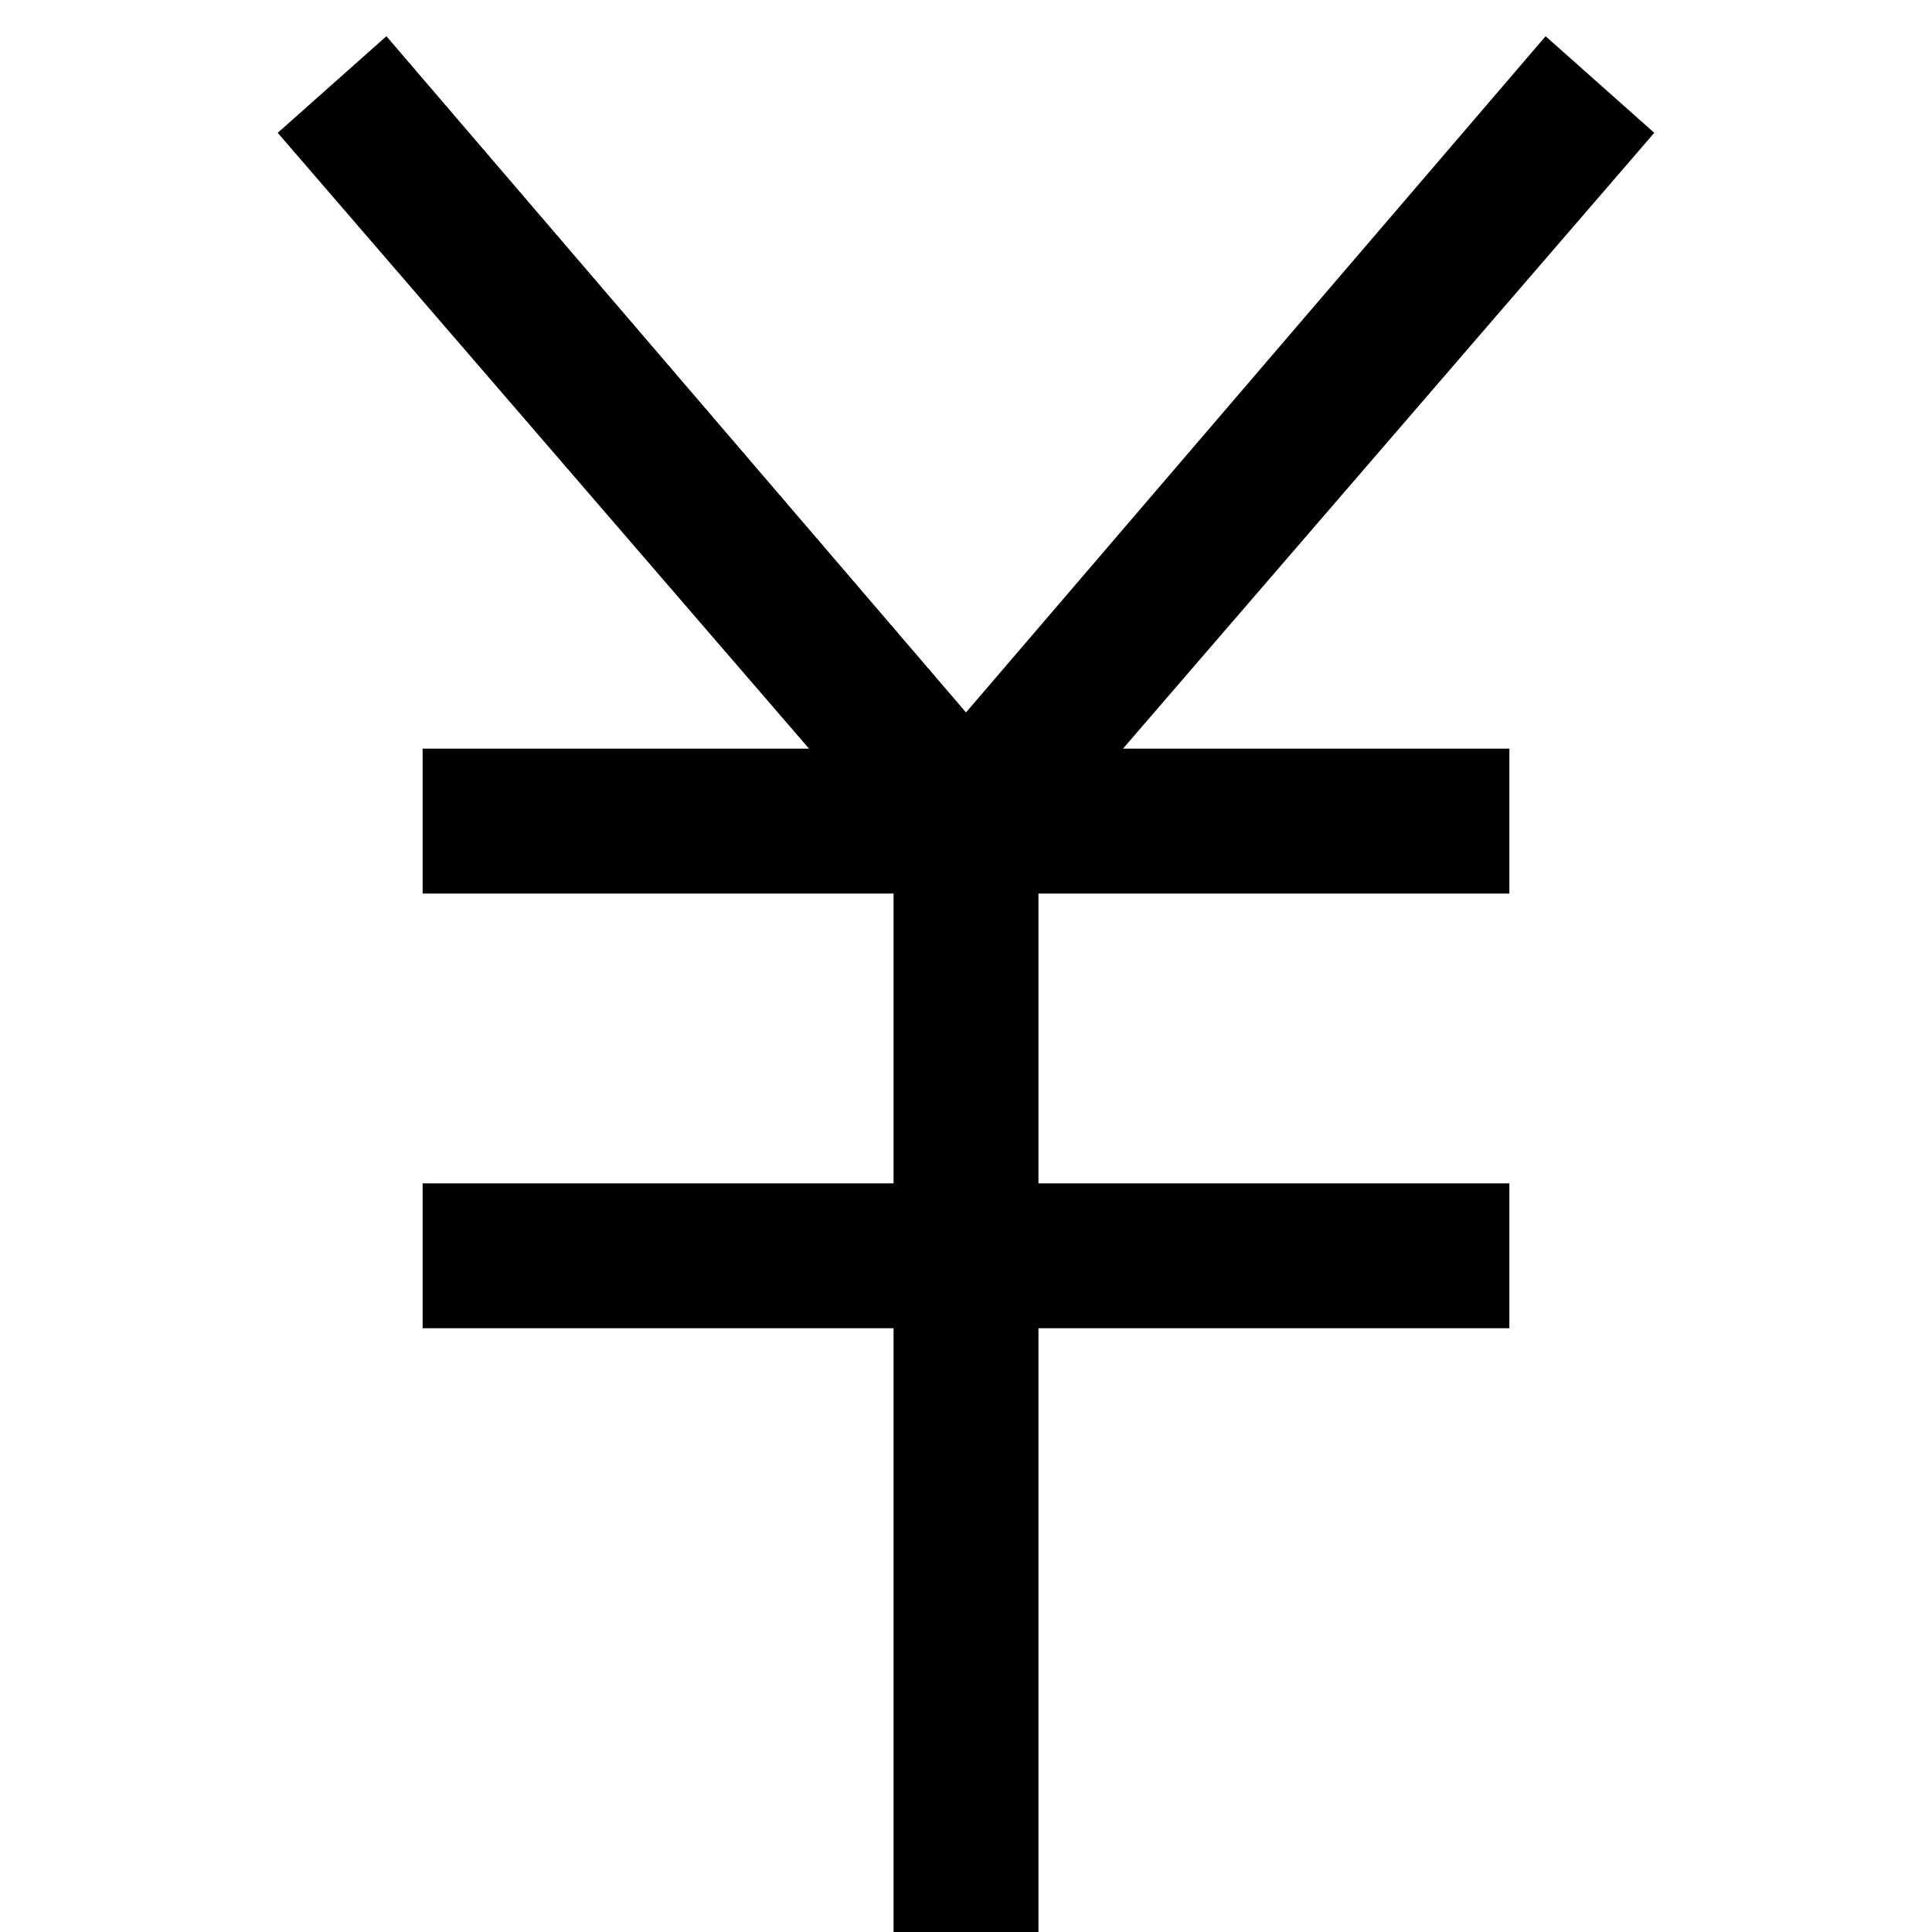
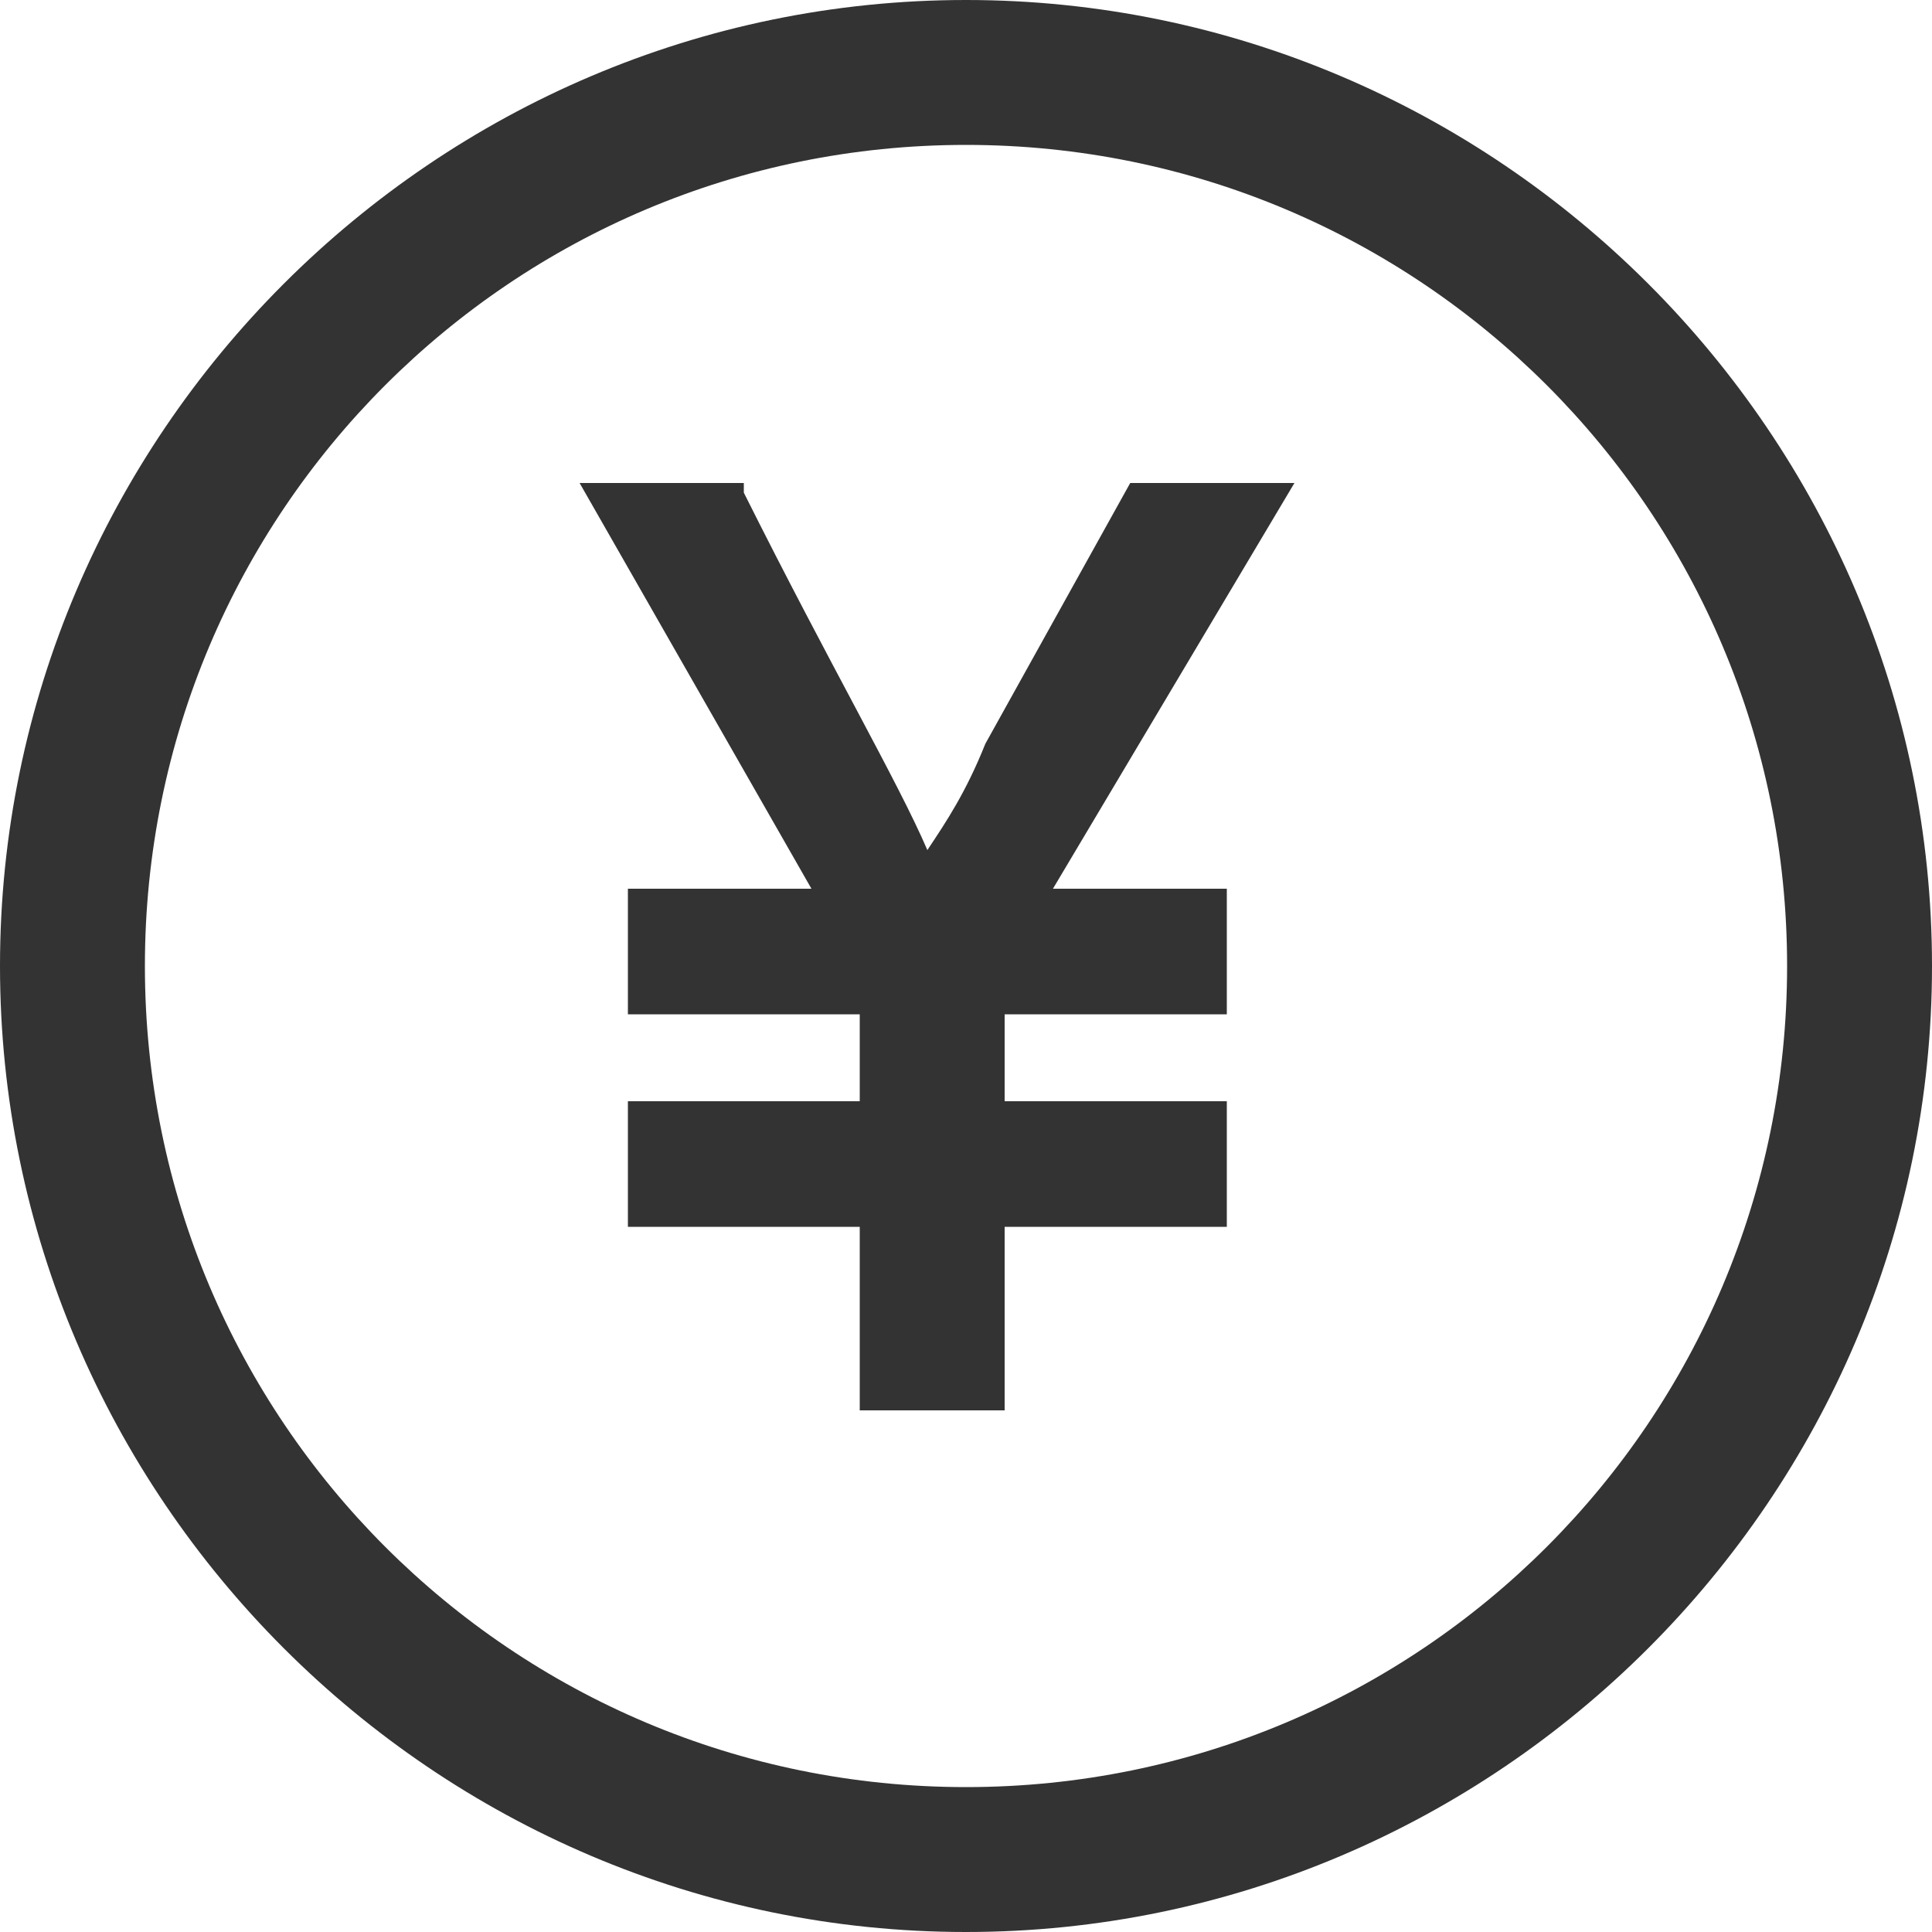
- <svg xmlns="http://www.w3.org/2000/svg" t="1636100665894" class="icon" viewBox="0 0 1024 1024" version="1.1" p-id="2518" width="200" height="200">
+ <svg xmlns="http://www.w3.org/2000/svg" t="1638153208676" class="icon" viewBox="0 0 1024 1024" version="1.1" p-id="12733" width="200" height="200">
  <defs>
    <style type="text/css" />
  </defs>
-   <path d="M876.8 70.4 819.2 19.2 512 377.6 204.8 19.2 147.2 70.4 428.8 396.8 224 396.8 224 473.6 473.6 473.6 473.6 627.2 224 627.2 224 704 473.6 704 473.6 1024 550.4 1024 550.4 704 800 704 800 627.2 550.4 627.2 550.4 473.6 800 473.6 800 396.8 595.2 396.8Z" p-id="2519" />
+   <path d="M512 947.2C271.36 947.2 76.8 752.64 76.8 512S271.36 76.8 512 76.8 947.2 271.36 947.2 512 752.64 947.2 512 947.2M512 0C230.4 0 0 230.4 0 512s230.4 512 512 512 512-230.4 512-512S793.6 0 512 0" fill="#333333" p-id="12734" />
+   <path d="M686.08 256h-87.04l-76.8 138.24c-10.24 25.6-20.48 40.96-30.72 56.32-15.36-35.84-51.2-97.28-97.28-189.44V256H307.2l122.88 215.04H332.8v66.56h122.88v46.08H332.8v66.56h122.88v97.28h76.8v-97.28h117.76v-66.56H532.48V537.6h117.76v-66.56h-92.16l128-215.04z" fill="#333333" p-id="12735" />
</svg>
